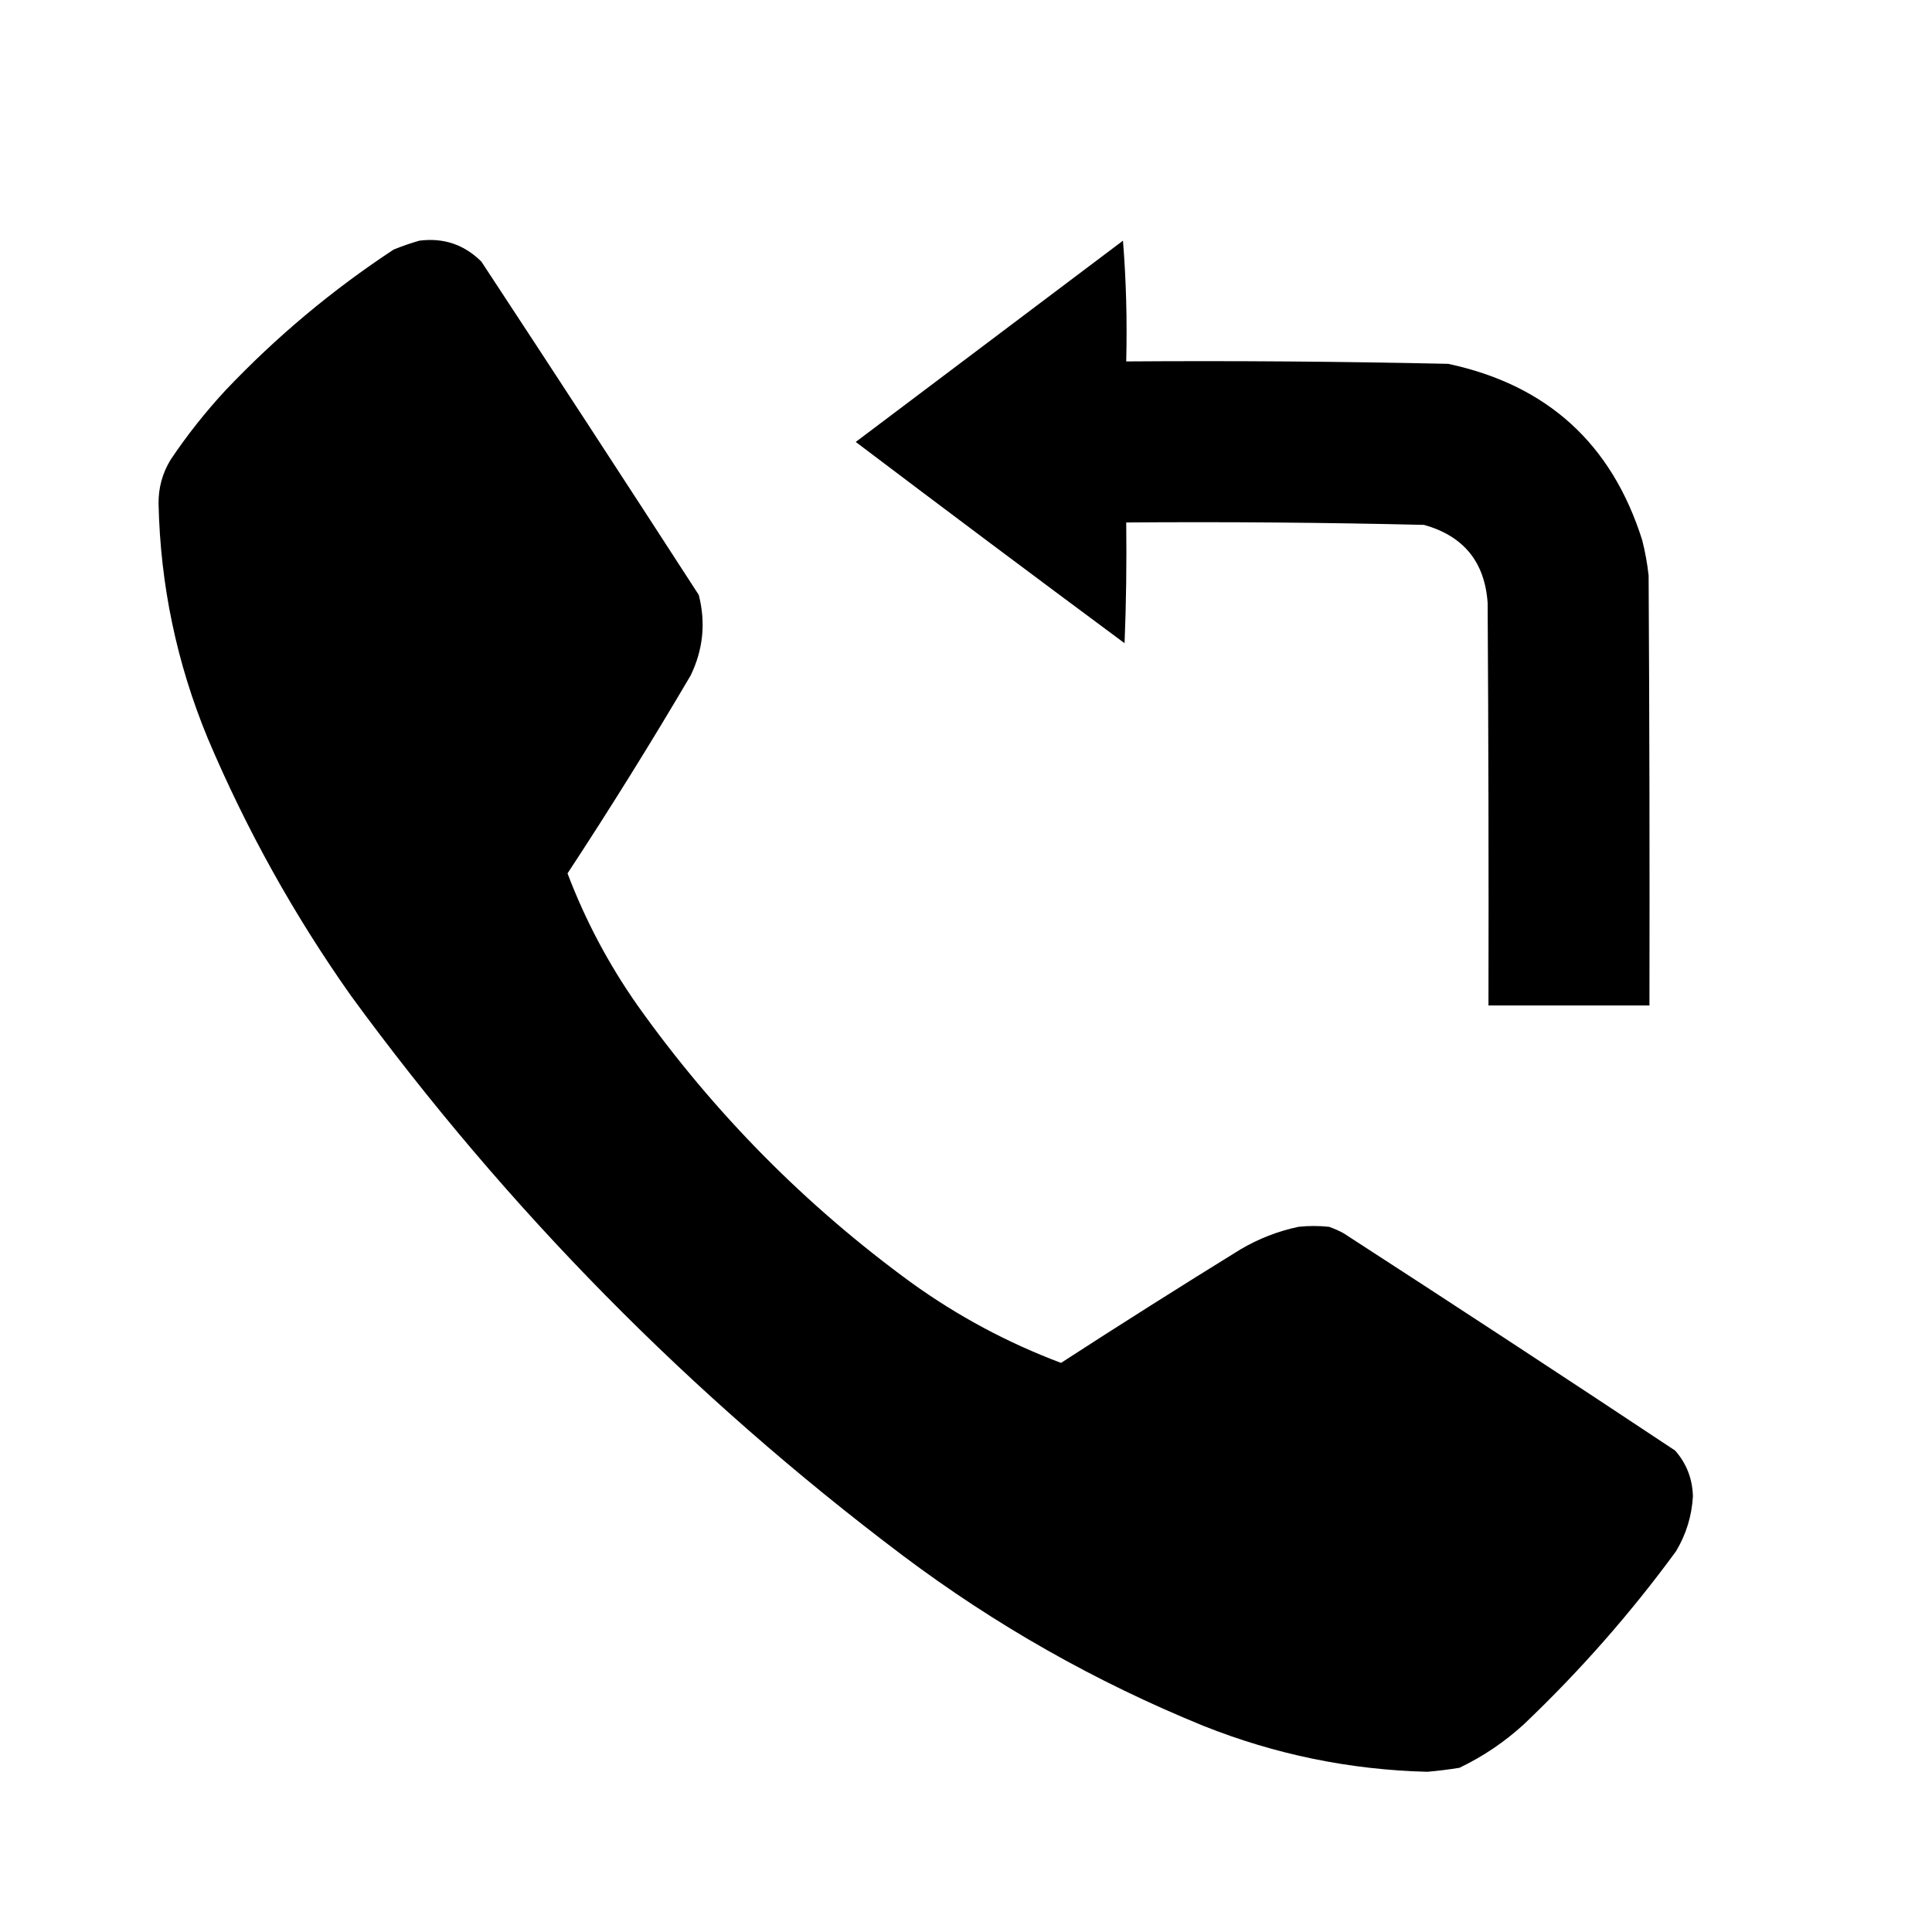
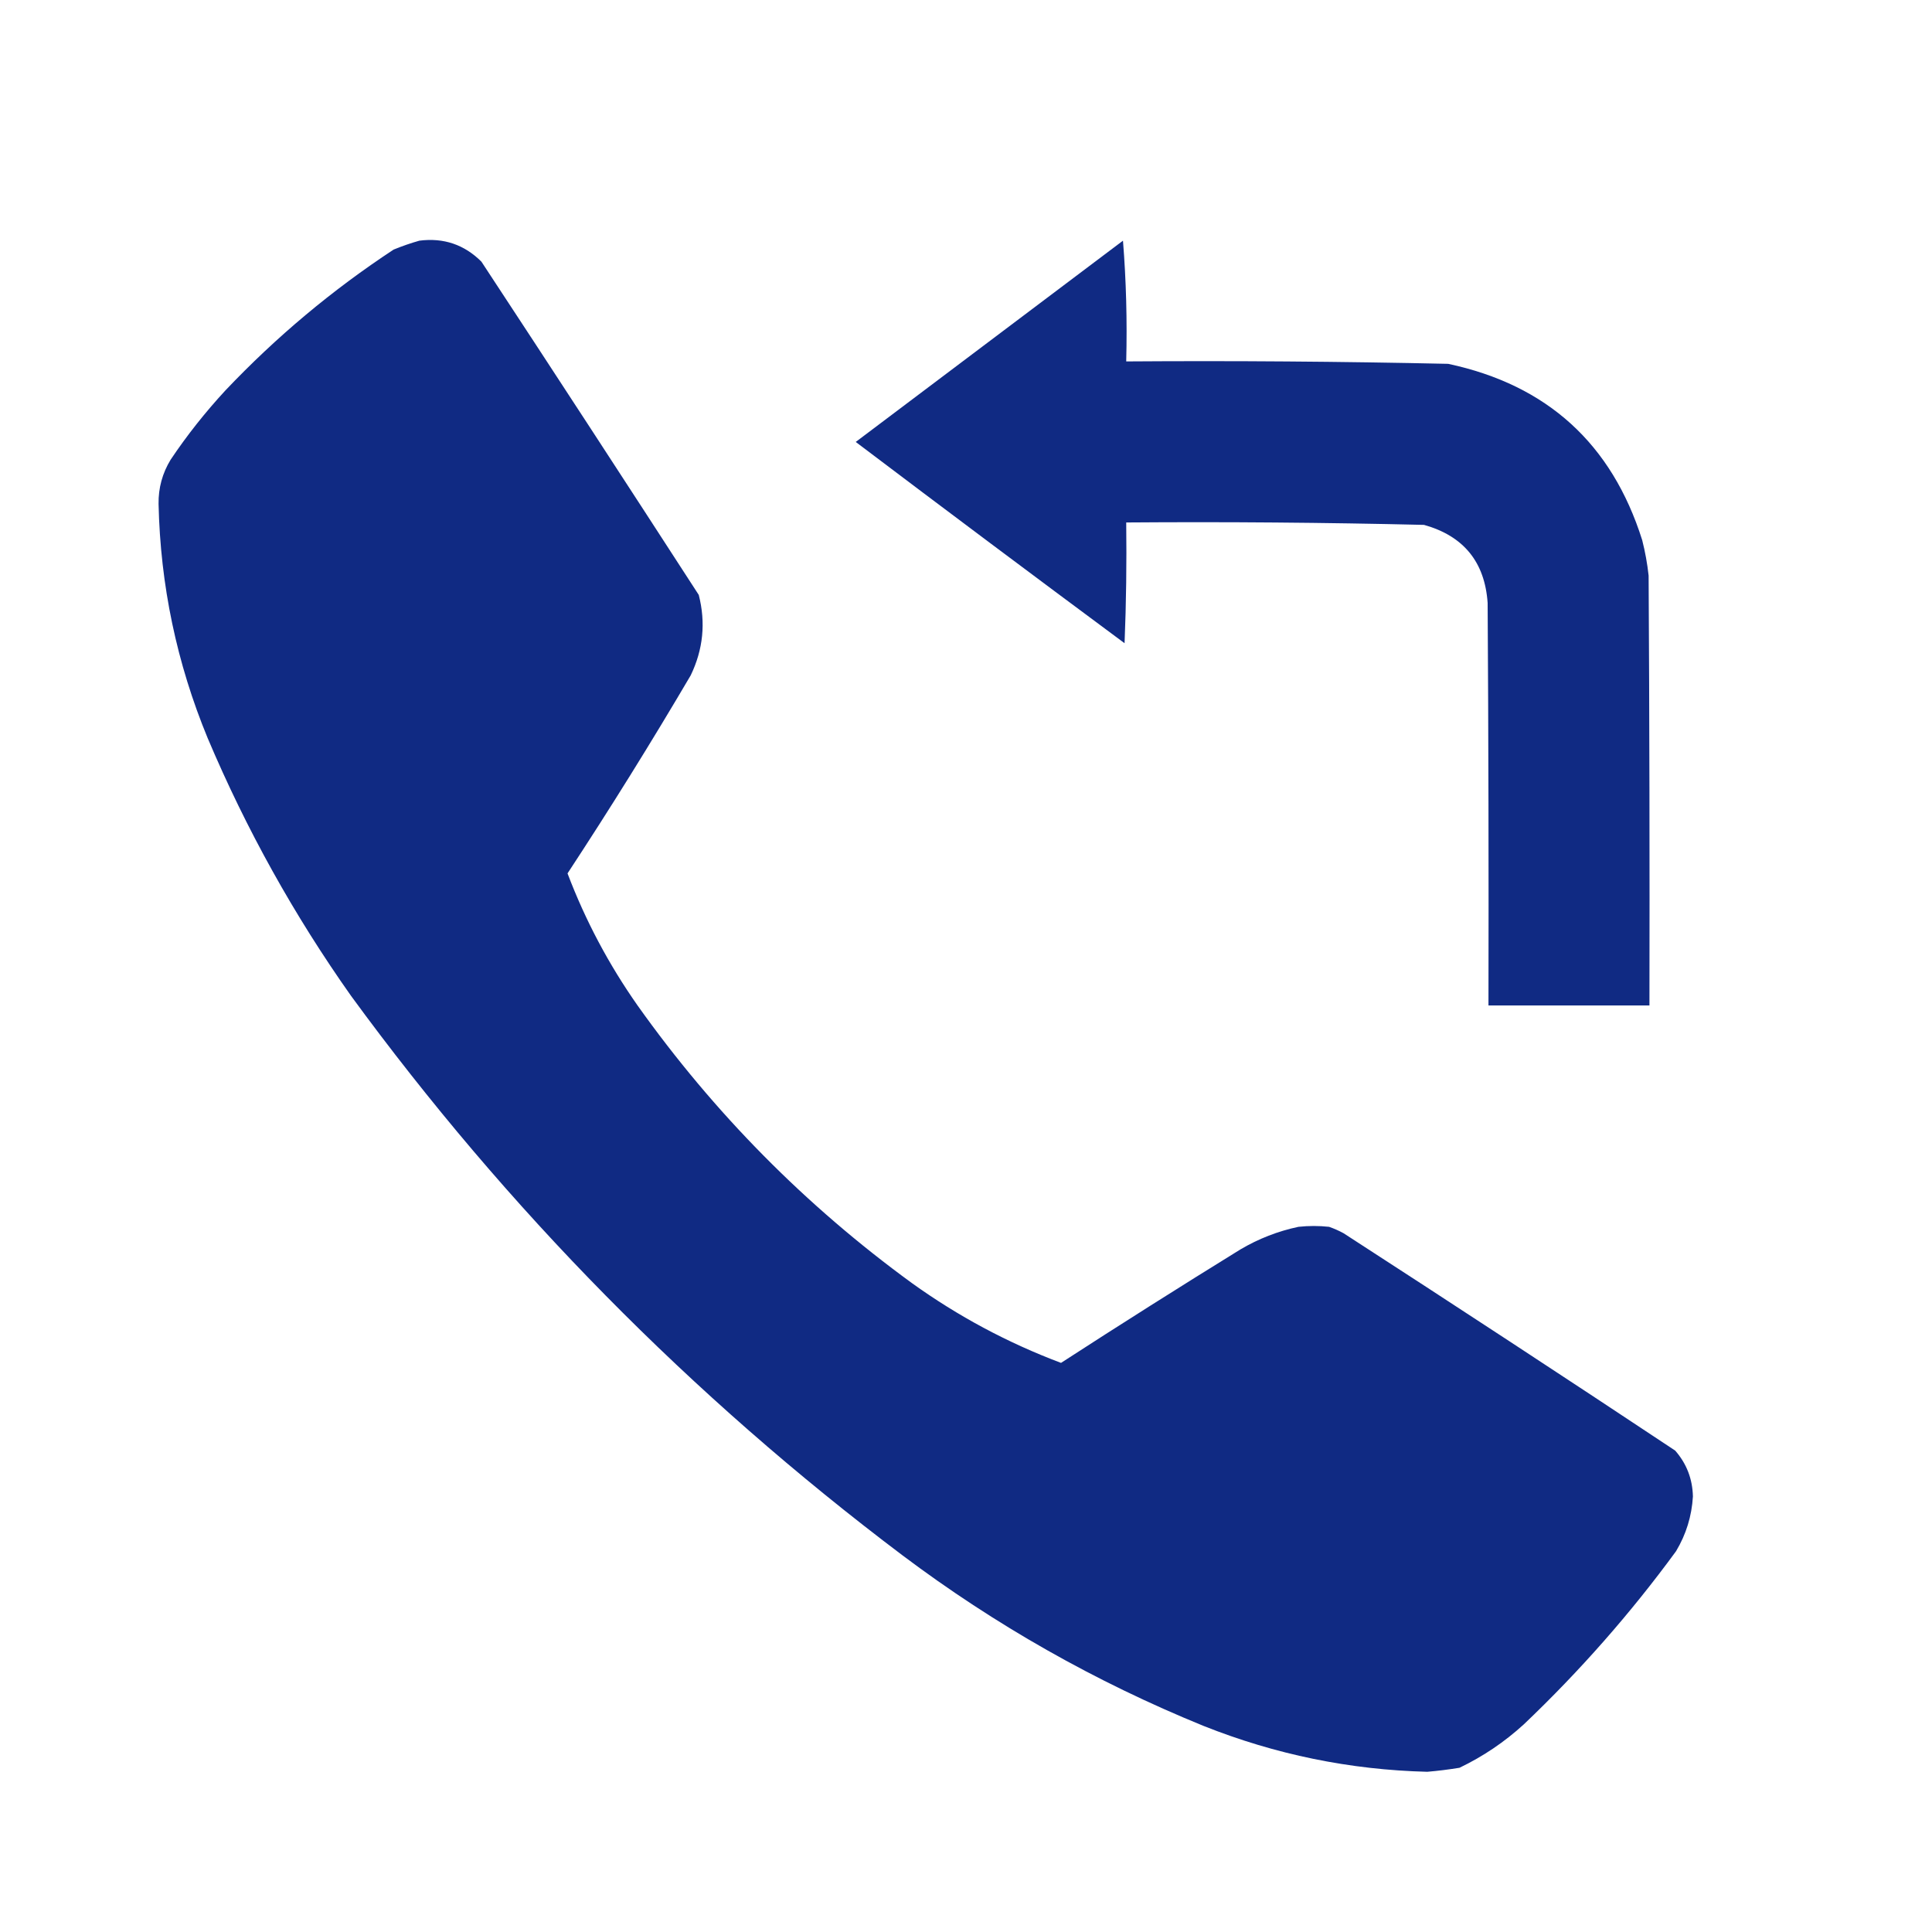
<svg xmlns="http://www.w3.org/2000/svg" width="28" height="28" viewBox="0 0 28 28" fill="none">
-   <path opacity="0.998" fill-rule="evenodd" clip-rule="evenodd" d="M6.078 3.488C6.43 3.443 6.729 3.545 6.977 3.792C8.033 5.398 9.082 7.008 10.127 8.622C10.23 9.024 10.191 9.413 10.01 9.788C9.438 10.761 8.843 11.717 8.225 12.658C8.484 13.341 8.823 13.978 9.24 14.572C10.348 16.131 11.674 17.472 13.218 18.597C13.885 19.076 14.604 19.461 15.377 19.752C16.238 19.194 17.105 18.646 17.978 18.107C18.241 17.952 18.521 17.843 18.818 17.78C18.966 17.764 19.114 17.764 19.262 17.78C19.334 17.805 19.404 17.836 19.472 17.873C21.08 18.914 22.683 19.964 24.278 21.023C24.444 21.213 24.529 21.434 24.535 21.688C24.518 21.973 24.437 22.237 24.29 22.482C23.632 23.381 22.897 24.217 22.085 24.99C21.805 25.246 21.494 25.456 21.152 25.62C20.997 25.645 20.841 25.665 20.685 25.678C19.565 25.65 18.484 25.428 17.442 25.013C15.874 24.374 14.42 23.549 13.078 22.54C10.013 20.229 7.349 17.526 5.087 14.432C4.263 13.266 3.57 12.022 3.01 10.698C2.561 9.611 2.324 8.479 2.298 7.303C2.295 7.072 2.353 6.859 2.473 6.662C2.711 6.307 2.976 5.973 3.267 5.658C4.004 4.881 4.817 4.201 5.705 3.617C5.83 3.566 5.954 3.523 6.078 3.488Z" fill="black" />
-   <path opacity="0.999" fill-rule="evenodd" clip-rule="evenodd" d="M16.275 3.488C16.321 4.063 16.337 4.647 16.322 5.238C17.878 5.227 19.433 5.239 20.988 5.273C22.422 5.579 23.359 6.43 23.8 7.828C23.843 7.997 23.874 8.168 23.893 8.342C23.905 10.418 23.909 12.495 23.905 14.572C23.127 14.572 22.349 14.572 21.572 14.572C21.576 12.627 21.572 10.683 21.56 8.738C21.519 8.145 21.212 7.768 20.638 7.607C19.2 7.573 17.761 7.561 16.322 7.572C16.329 8.155 16.322 8.739 16.298 9.322C14.994 8.355 13.695 7.383 12.402 6.405C13.693 5.433 14.985 4.46 16.275 3.488Z" fill="black" />
+   <path opacity="0.998" fill-rule="evenodd" clip-rule="evenodd" d="M6.078 3.488C6.43 3.443 6.729 3.545 6.977 3.792C8.033 5.398 9.082 7.008 10.127 8.622C10.23 9.024 10.191 9.413 10.01 9.788C9.438 10.761 8.843 11.717 8.225 12.658C8.484 13.341 8.823 13.978 9.24 14.572C10.348 16.131 11.674 17.472 13.218 18.597C13.885 19.076 14.604 19.461 15.377 19.752C16.238 19.194 17.105 18.646 17.978 18.107C18.241 17.952 18.521 17.843 18.818 17.78C18.966 17.764 19.114 17.764 19.262 17.78C19.334 17.805 19.404 17.836 19.472 17.873C21.08 18.914 22.683 19.964 24.278 21.023C24.444 21.213 24.529 21.434 24.535 21.688C24.518 21.973 24.437 22.237 24.29 22.482C23.632 23.381 22.897 24.217 22.085 24.99C21.805 25.246 21.494 25.456 21.152 25.62C20.997 25.645 20.841 25.665 20.685 25.678C19.565 25.65 18.484 25.428 17.442 25.013C15.874 24.374 14.42 23.549 13.078 22.54C10.013 20.229 7.349 17.526 5.087 14.432C4.263 13.266 3.57 12.022 3.01 10.698C2.561 9.611 2.324 8.479 2.298 7.303C2.295 7.072 2.353 6.859 2.473 6.662C2.711 6.307 2.976 5.973 3.267 5.658C4.004 4.881 4.817 4.201 5.705 3.617C5.83 3.566 5.954 3.523 6.078 3.488Z" fill="#102a83" />
+   <path opacity="0.999" fill-rule="evenodd" clip-rule="evenodd" d="M16.275 3.488C16.321 4.063 16.337 4.647 16.322 5.238C17.878 5.227 19.433 5.239 20.988 5.273C22.422 5.579 23.359 6.43 23.8 7.828C23.843 7.997 23.874 8.168 23.893 8.342C23.905 10.418 23.909 12.495 23.905 14.572C23.127 14.572 22.349 14.572 21.572 14.572C21.576 12.627 21.572 10.683 21.56 8.738C21.519 8.145 21.212 7.768 20.638 7.607C19.2 7.573 17.761 7.561 16.322 7.572C16.329 8.155 16.322 8.739 16.298 9.322C14.994 8.355 13.695 7.383 12.402 6.405C13.693 5.433 14.985 4.46 16.275 3.488Z" fill="#102a83" />
</svg>
